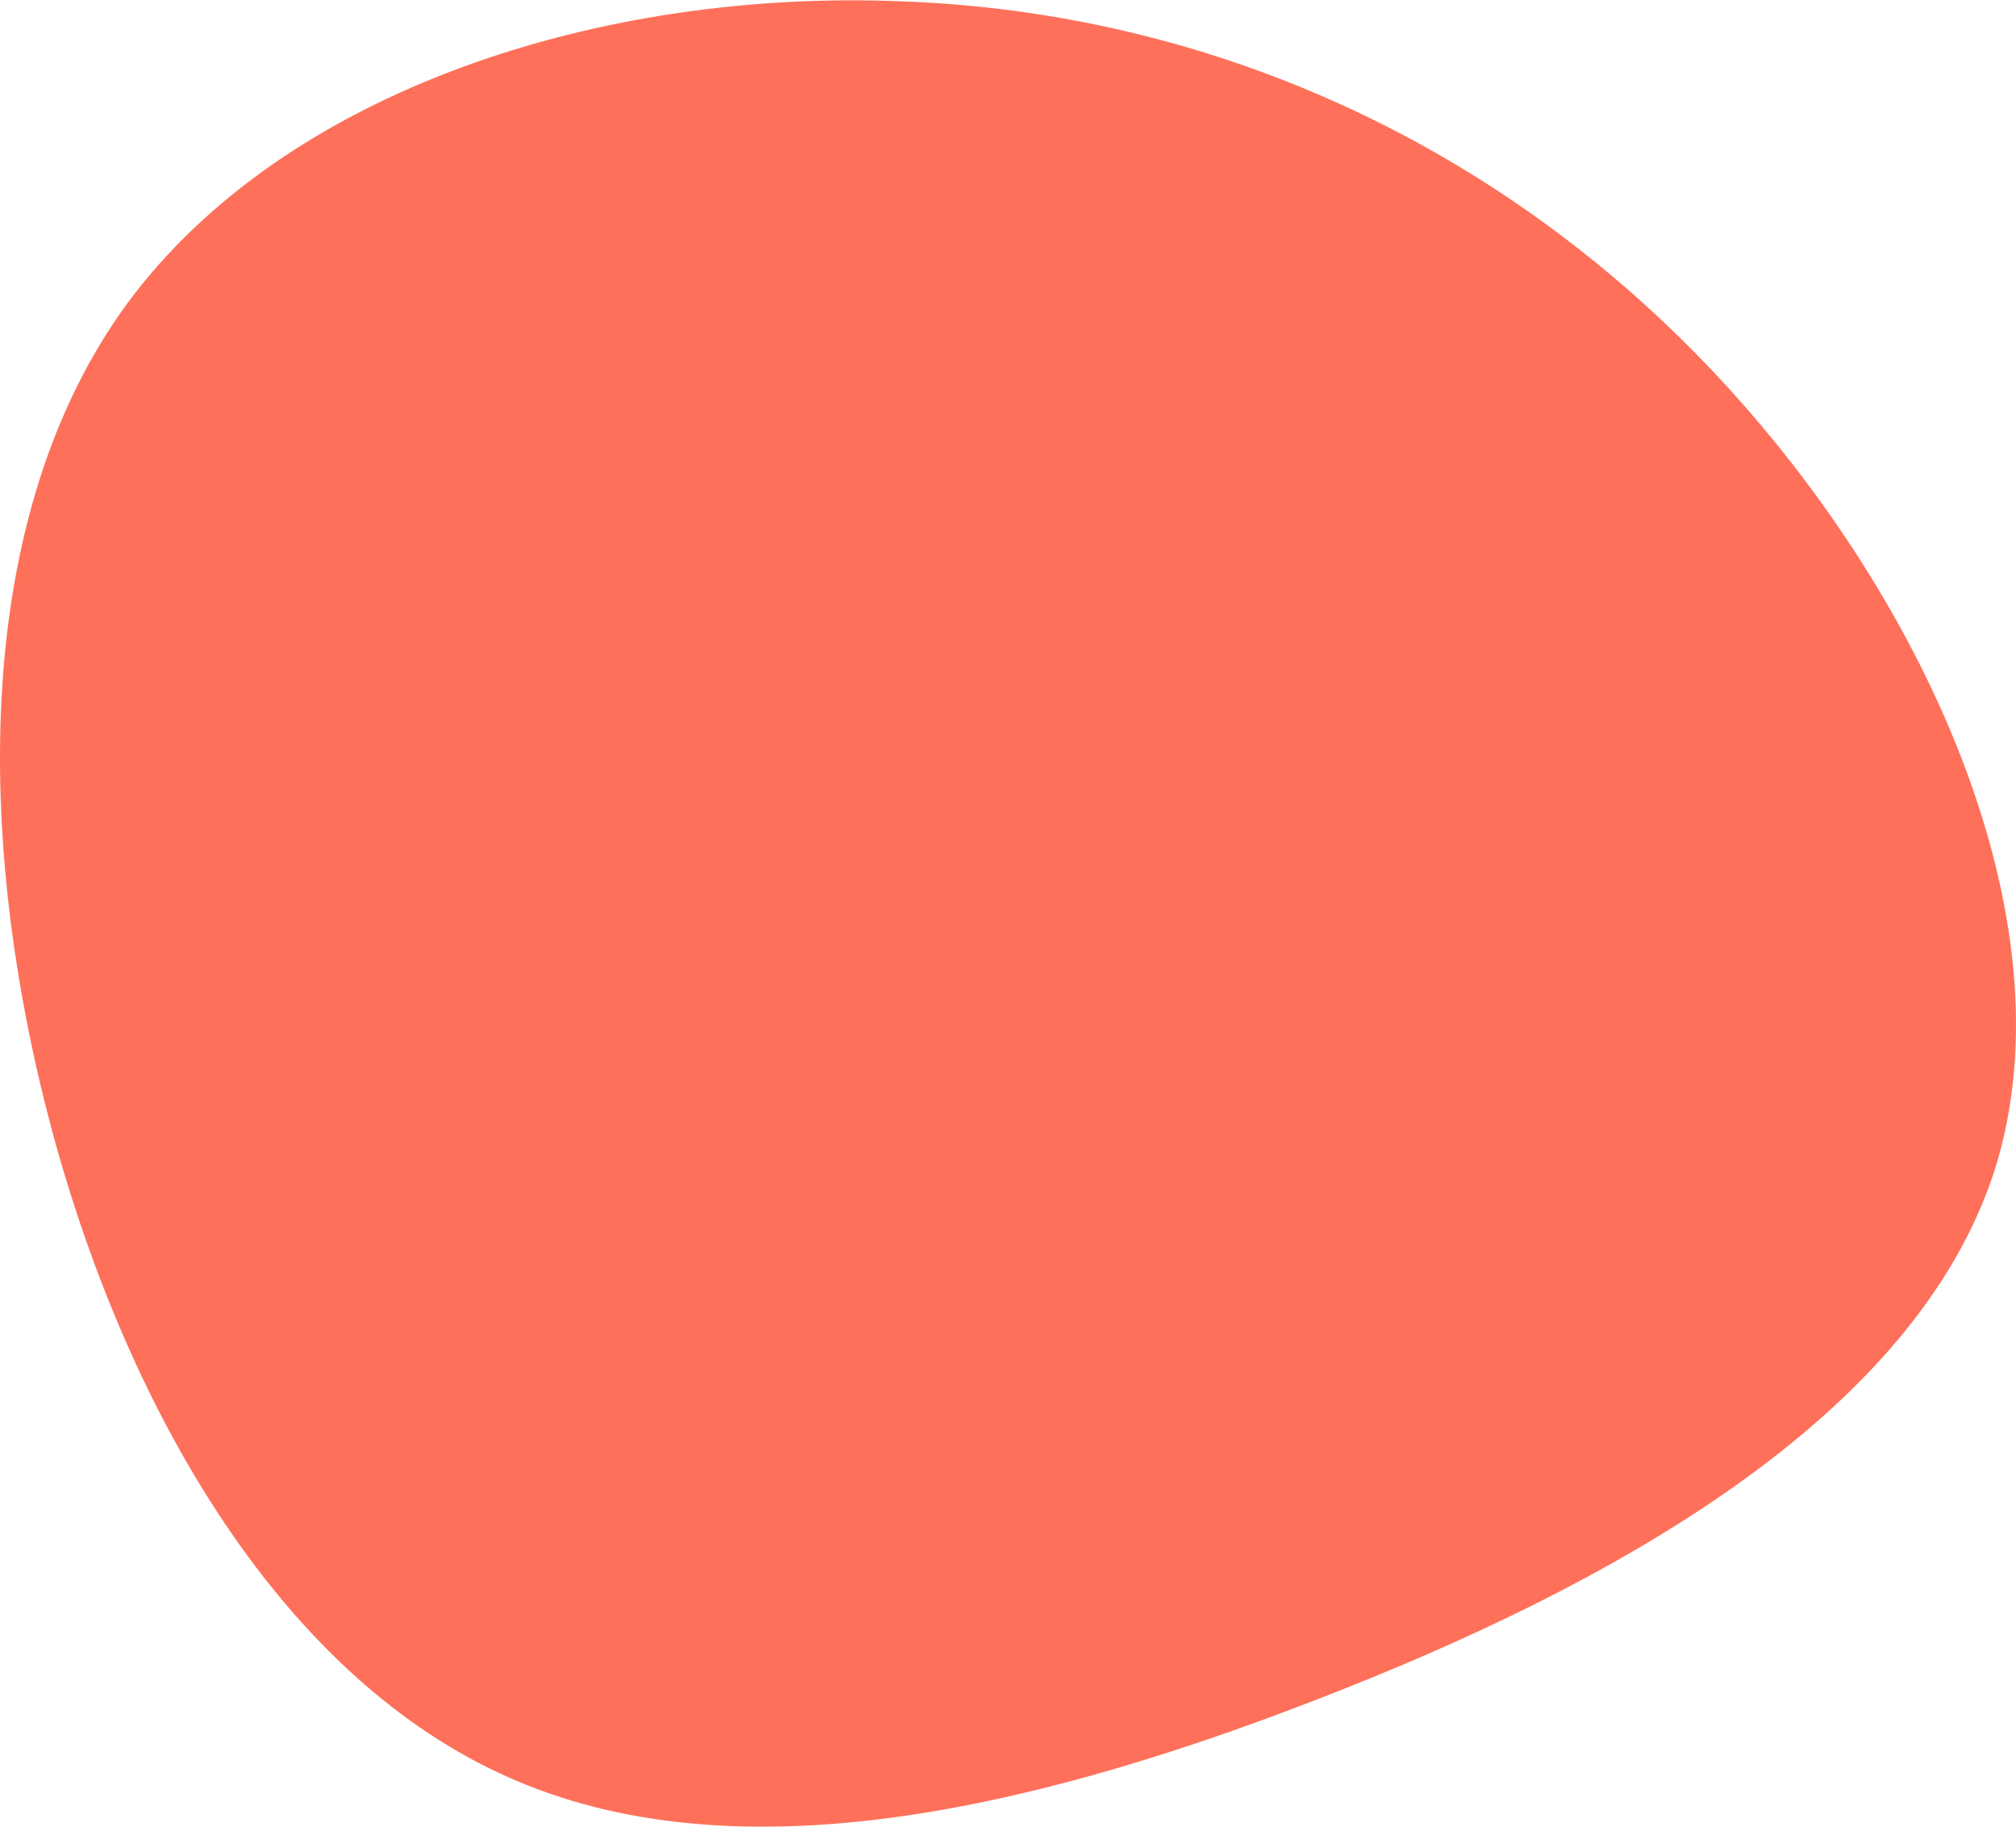
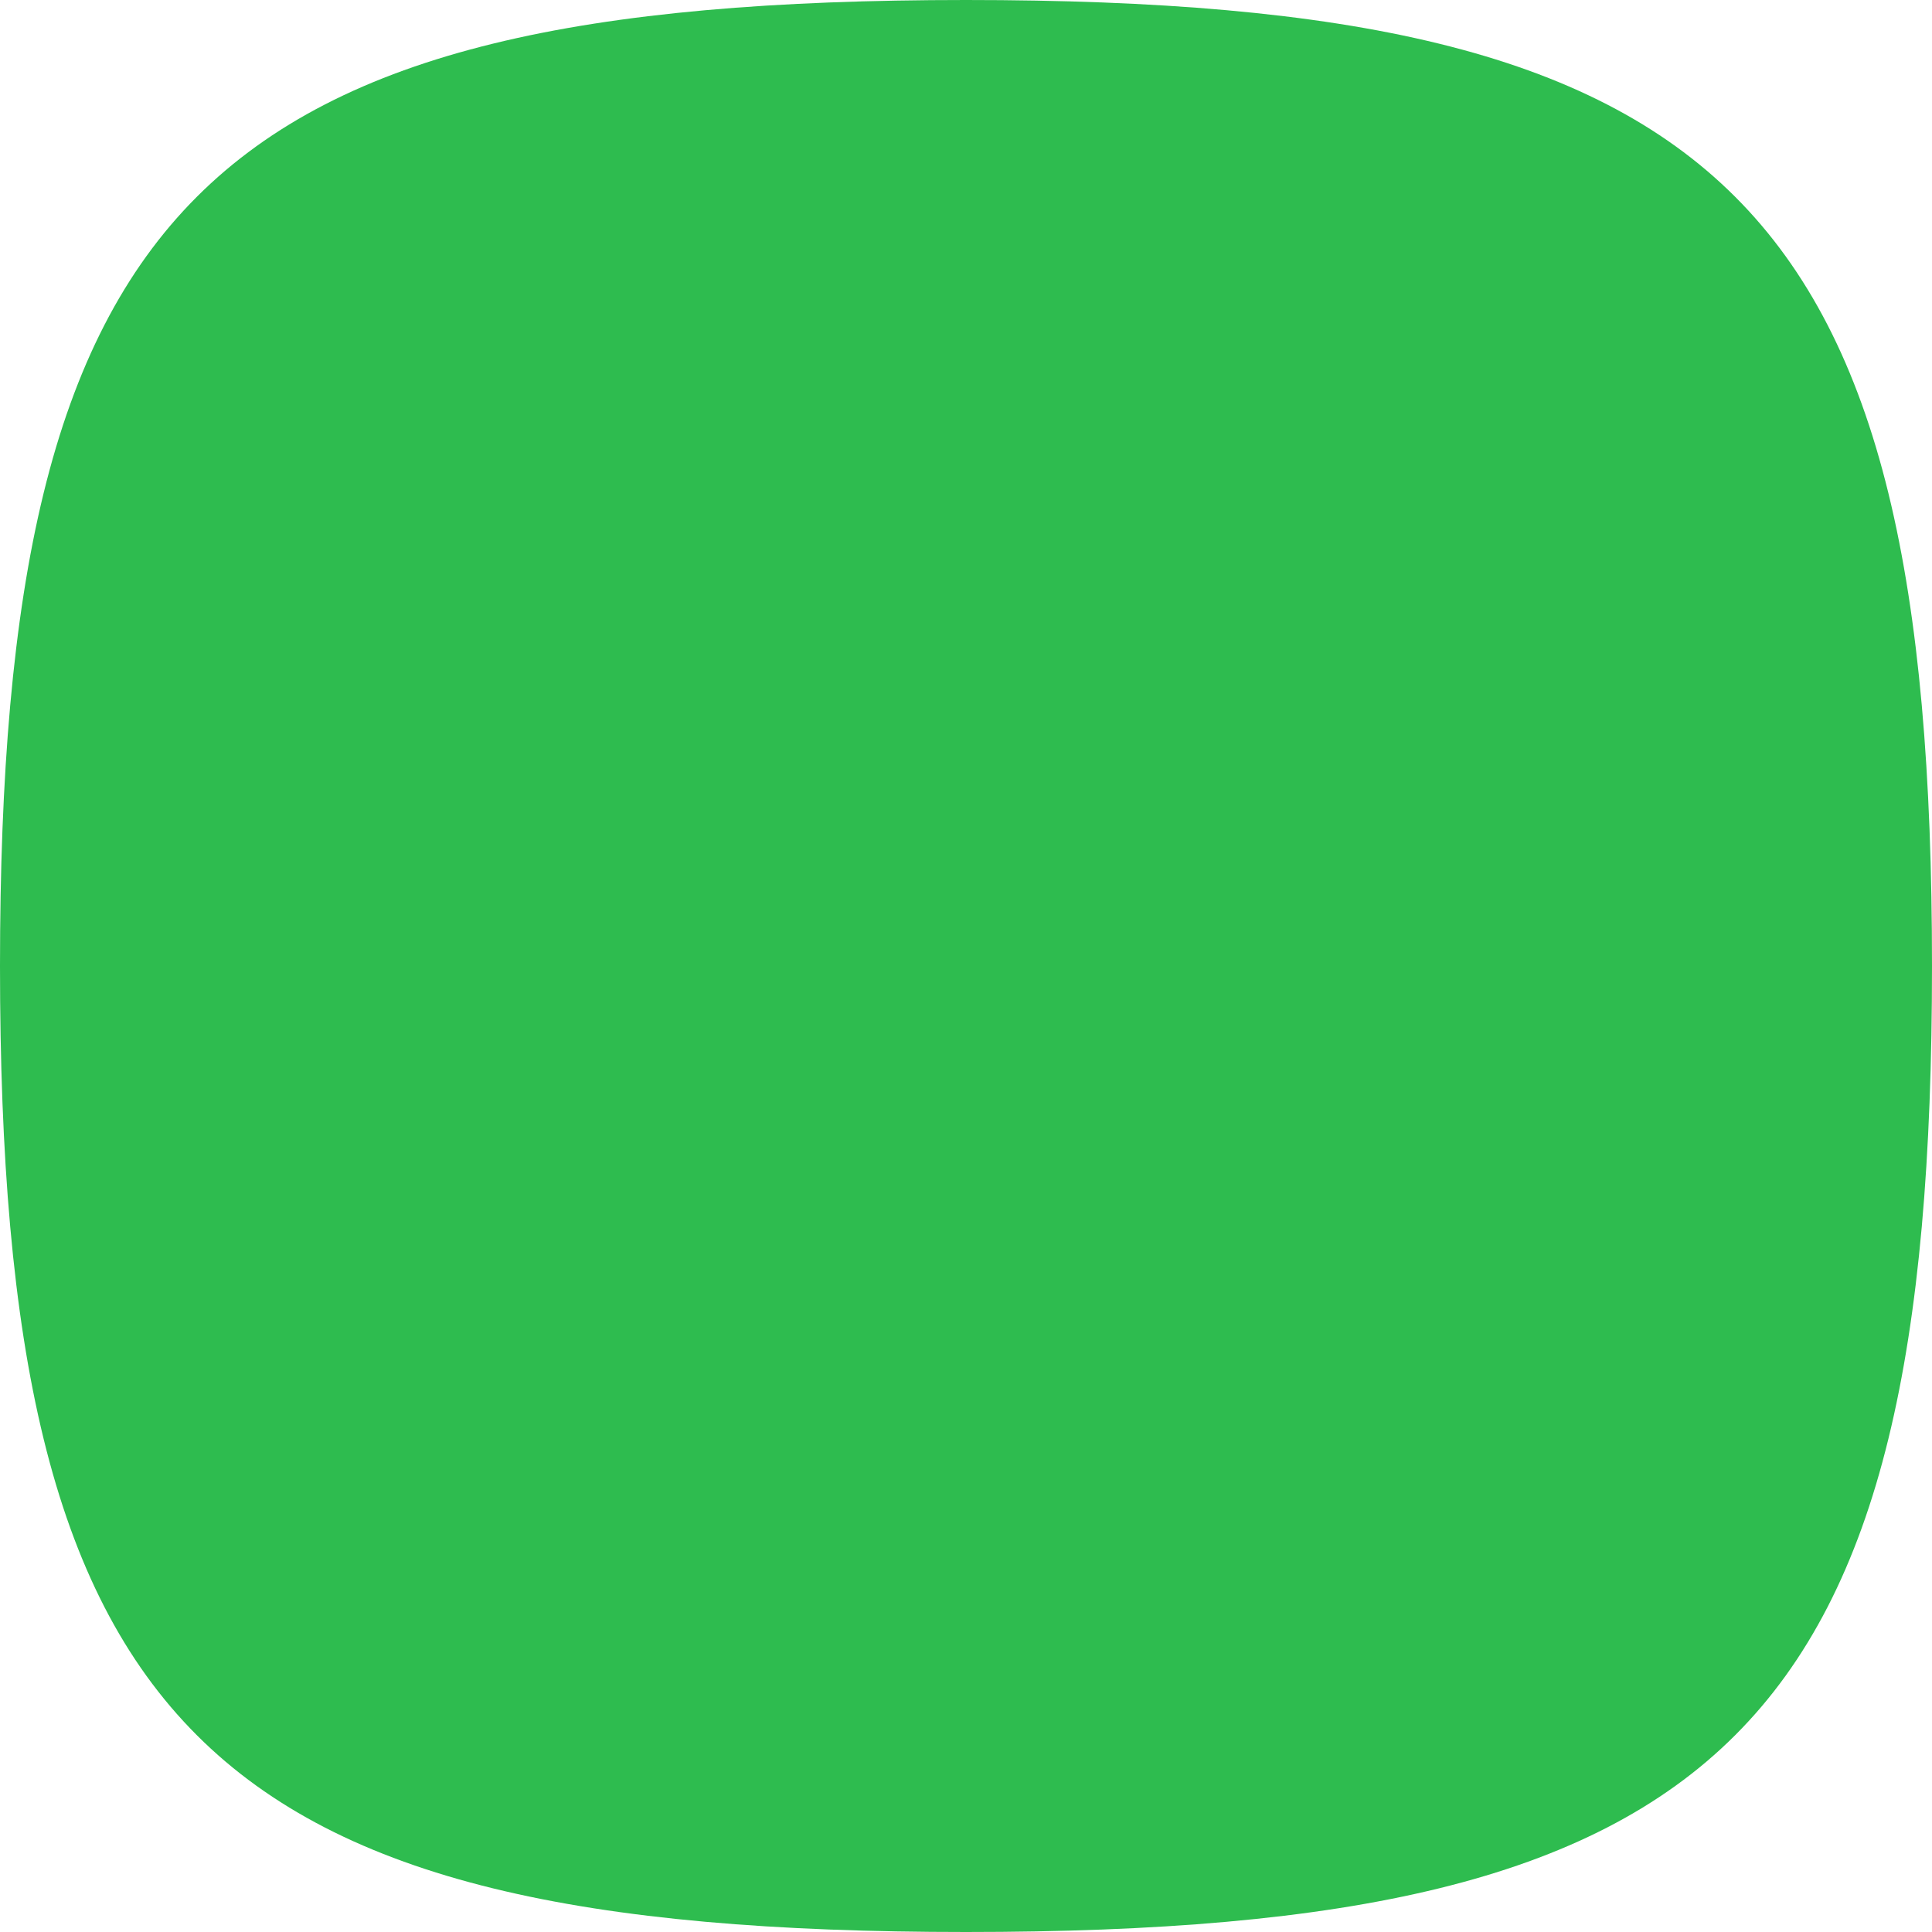
- <svg xmlns="http://www.w3.org/2000/svg" width="509" height="462" viewBox="0 0 509 462" fill="none">
-   <path d="M430.684 91.848C485.587 148.958 523.332 231.872 503.773 294.831C483.871 357.79 406.664 400.451 331.516 429.351C256.711 458.25 183.965 473.388 128.376 448.617C72.444 423.846 32.983 358.822 13.081 285.198C-6.478 211.917 -7.165 130.036 32.297 76.366C72.101 22.695 151.71 -2.763 227.544 0.333C303.722 3.085 375.781 34.737 430.684 91.848Z" fill="#FE705A" />
+ <svg xmlns="http://www.w3.org/2000/svg" viewBox="0 0 500 500" version="1.1" fill="#2ebc4f">
+   <path d=" M 0 250 C 0 52.5, 52.5 0, 250 0 S 500 52.5, 500 250, 447.5 500 250 500, 0 447.5, 0 250 " transform=" rotate( 0, 250, 250 ) translate( 0, 0 ) " />
</svg>
